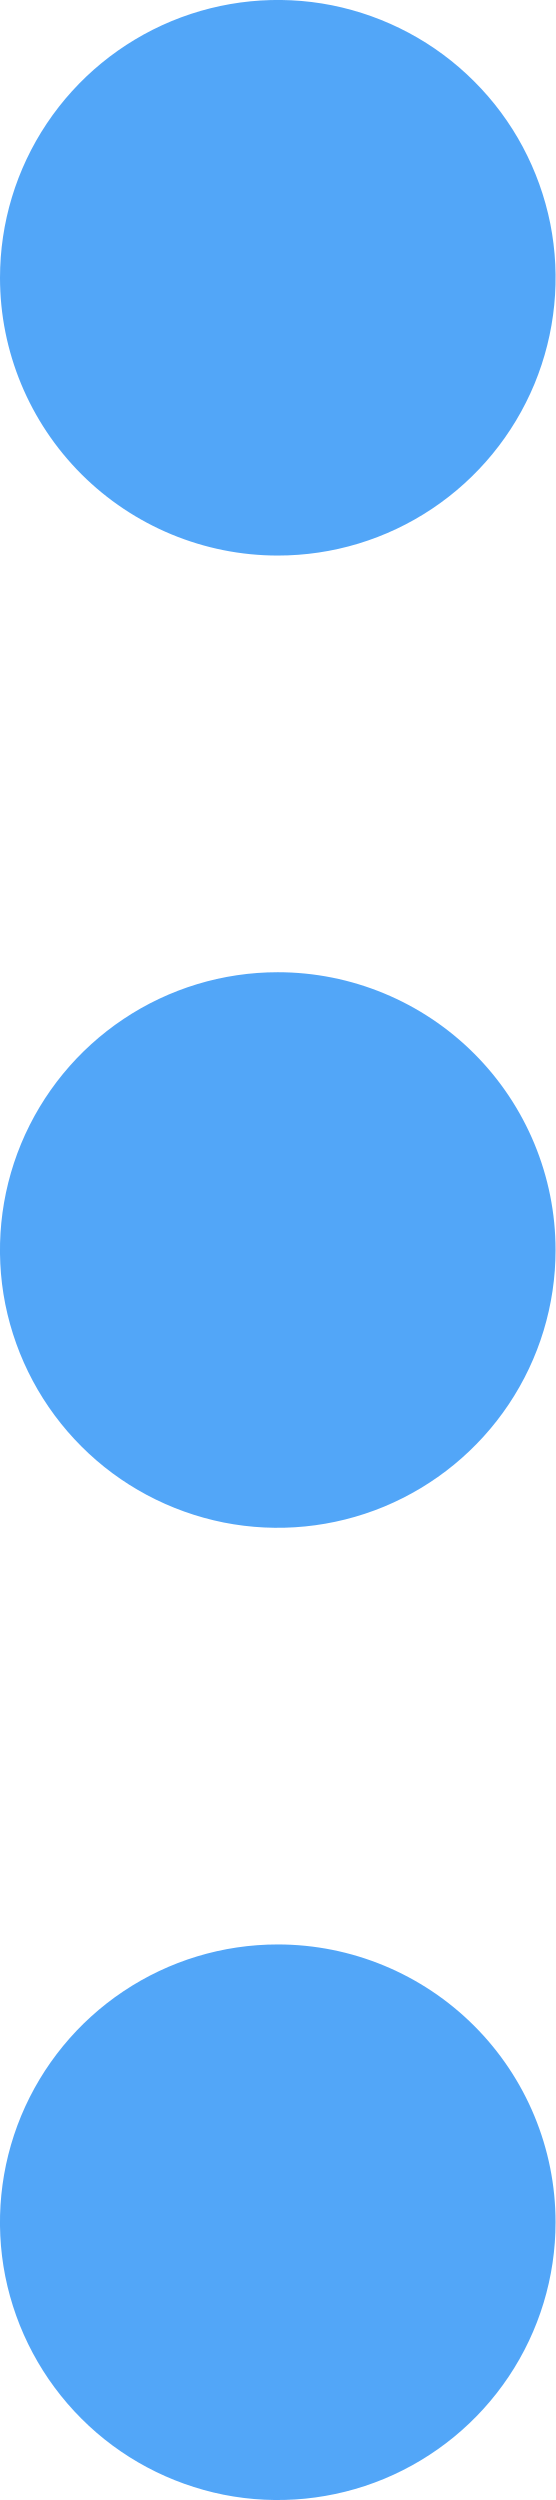
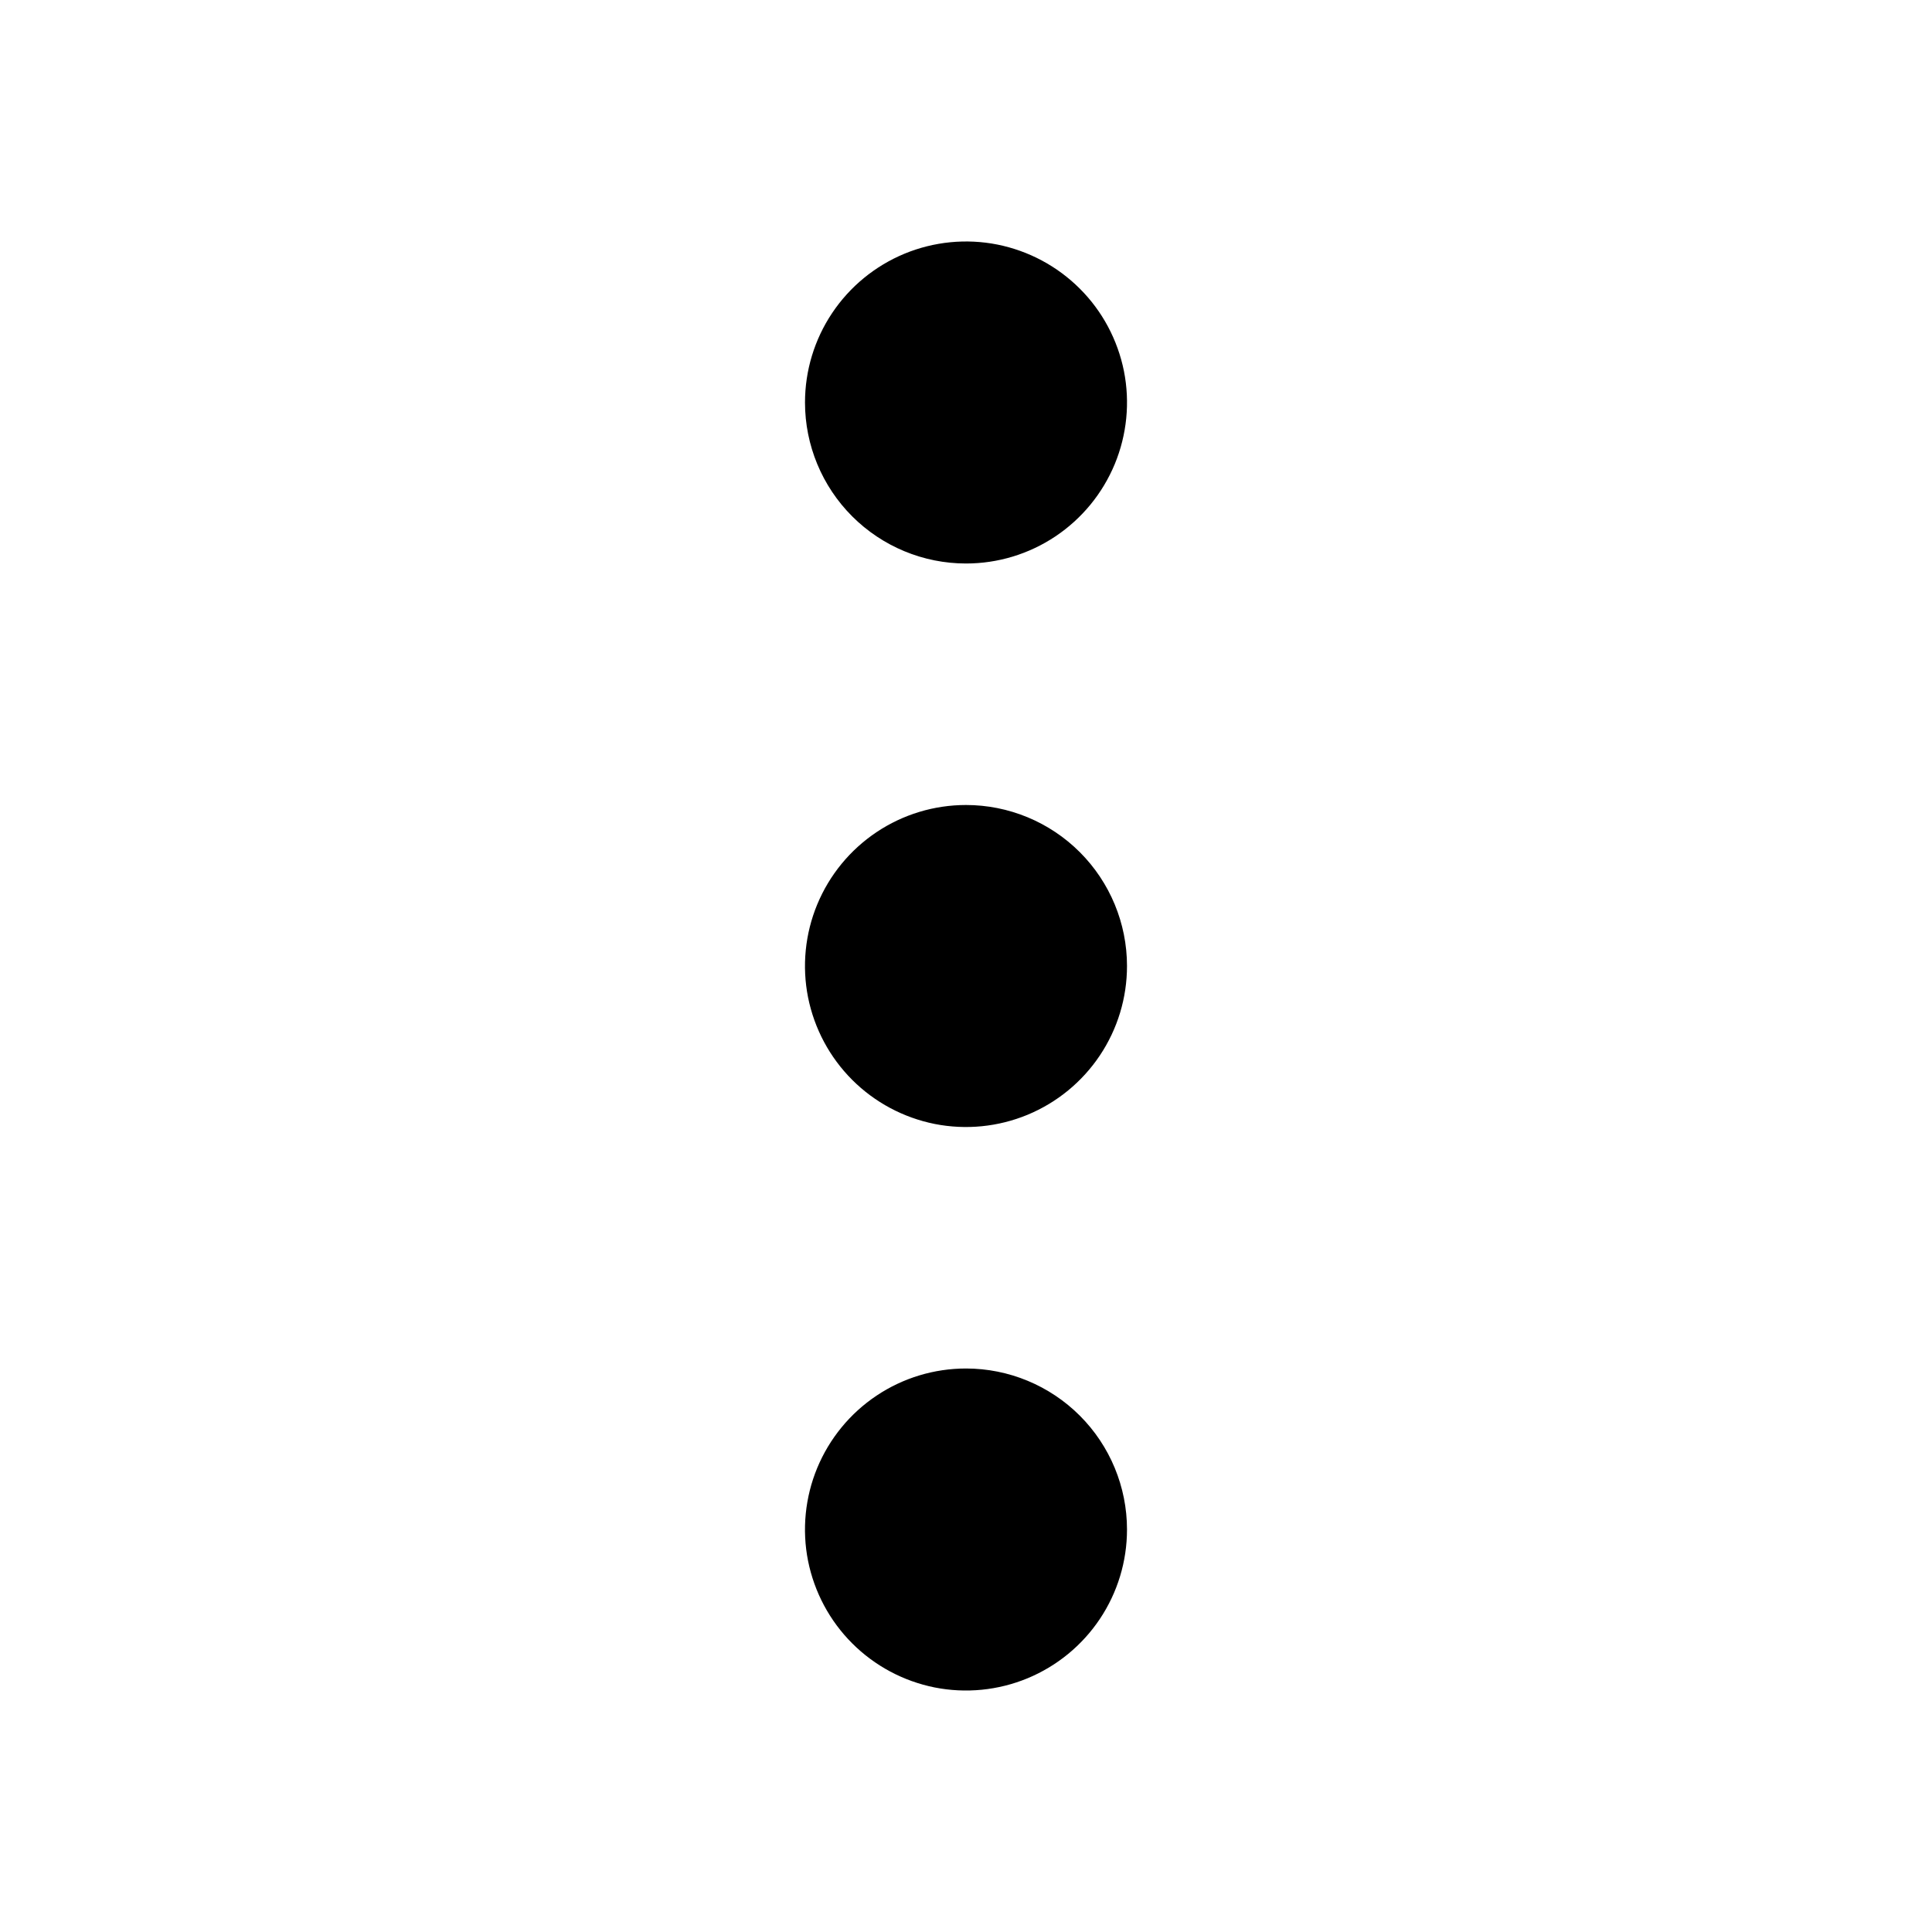
- <svg xmlns="http://www.w3.org/2000/svg" width="4" height="18" viewBox="0 0 4 18" fill="none">
-   <path d="M2 4C2.396 4 2.782 3.883 3.111 3.663C3.44 3.443 3.696 3.131 3.848 2.765C3.999 2.4 4.039 1.998 3.962 1.61C3.884 1.222 3.694 0.865 3.414 0.586C3.135 0.306 2.778 0.116 2.39 0.038C2.002 -0.039 1.6 0.001 1.235 0.152C0.869 0.304 0.557 0.56 0.337 0.889C0.117 1.218 1.07779e-06 1.604 1.07779e-06 2C1.07779e-06 2.53 0.211 3.039 0.586 3.414C0.961 3.789 1.47 4 2 4ZM2 14C1.604 14 1.218 14.117 0.889 14.337C0.56 14.557 0.304 14.869 0.152 15.235C0.001 15.6 -0.039 16.002 0.038 16.39C0.116 16.778 0.306 17.134 0.586 17.414C0.865 17.694 1.222 17.884 1.61 17.962C1.998 18.039 2.4 17.999 2.765 17.848C3.131 17.696 3.443 17.44 3.663 17.111C3.883 16.782 4 16.396 4 16C4 15.47 3.789 14.961 3.414 14.586C3.039 14.211 2.53 14 2 14ZM2 7C1.604 7 1.218 7.117 0.889 7.337C0.56 7.557 0.304 7.869 0.152 8.235C0.001 8.6 -0.039 9.002 0.038 9.39C0.116 9.778 0.306 10.134 0.586 10.414C0.865 10.694 1.222 10.884 1.61 10.962C1.998 11.039 2.4 10.999 2.765 10.848C3.131 10.696 3.443 10.44 3.663 10.111C3.883 9.782 4 9.396 4 9C4 8.47 3.789 7.961 3.414 7.586C3.039 7.211 2.53 7 2 7Z" fill="#52A6F8" />
+ <svg xmlns="http://www.w3.org/2000/svg" width="24" height="24" viewBox="0 0 24 24">
+   <path d="M12 7C12.396 7 12.782 6.883 13.111 6.663C13.44 6.443 13.696 6.131 13.848 5.765C13.999 5.4 14.039 4.998 13.962 4.61C13.884 4.222 13.694 3.865 13.414 3.586C13.134 3.306 12.778 3.116 12.39 3.038C12.002 2.961 11.6 3.001 11.235 3.152C10.869 3.304 10.557 3.56 10.337 3.889C10.117 4.218 10 4.604 10 5C10 5.53 10.211 6.039 10.586 6.414C10.961 6.789 11.47 7 12 7ZM12 17C11.604 17 11.218 17.117 10.889 17.337C10.56 17.557 10.304 17.869 10.152 18.235C10.001 18.6 9.961 19.002 10.038 19.39C10.116 19.778 10.306 20.134 10.586 20.414C10.866 20.694 11.222 20.884 11.61 20.962C11.998 21.039 12.4 20.999 12.765 20.848C13.131 20.696 13.443 20.44 13.663 20.111C13.883 19.782 14 19.396 14 19C14 18.47 13.789 17.961 13.414 17.586C13.039 17.211 12.53 17 12 17ZM12 10C11.604 10 11.218 10.117 10.889 10.337C10.56 10.557 10.304 10.869 10.152 11.235C10.001 11.6 9.961 12.002 10.038 12.39C10.116 12.778 10.306 13.134 10.586 13.414C10.866 13.694 11.222 13.884 11.61 13.962C11.998 14.039 12.4 13.999 12.765 13.848C13.131 13.696 13.443 13.44 13.663 13.111C13.883 12.782 14 12.396 14 12C14 11.47 13.789 10.961 13.414 10.586C13.039 10.211 12.53 10 12 10Z" />
</svg>
